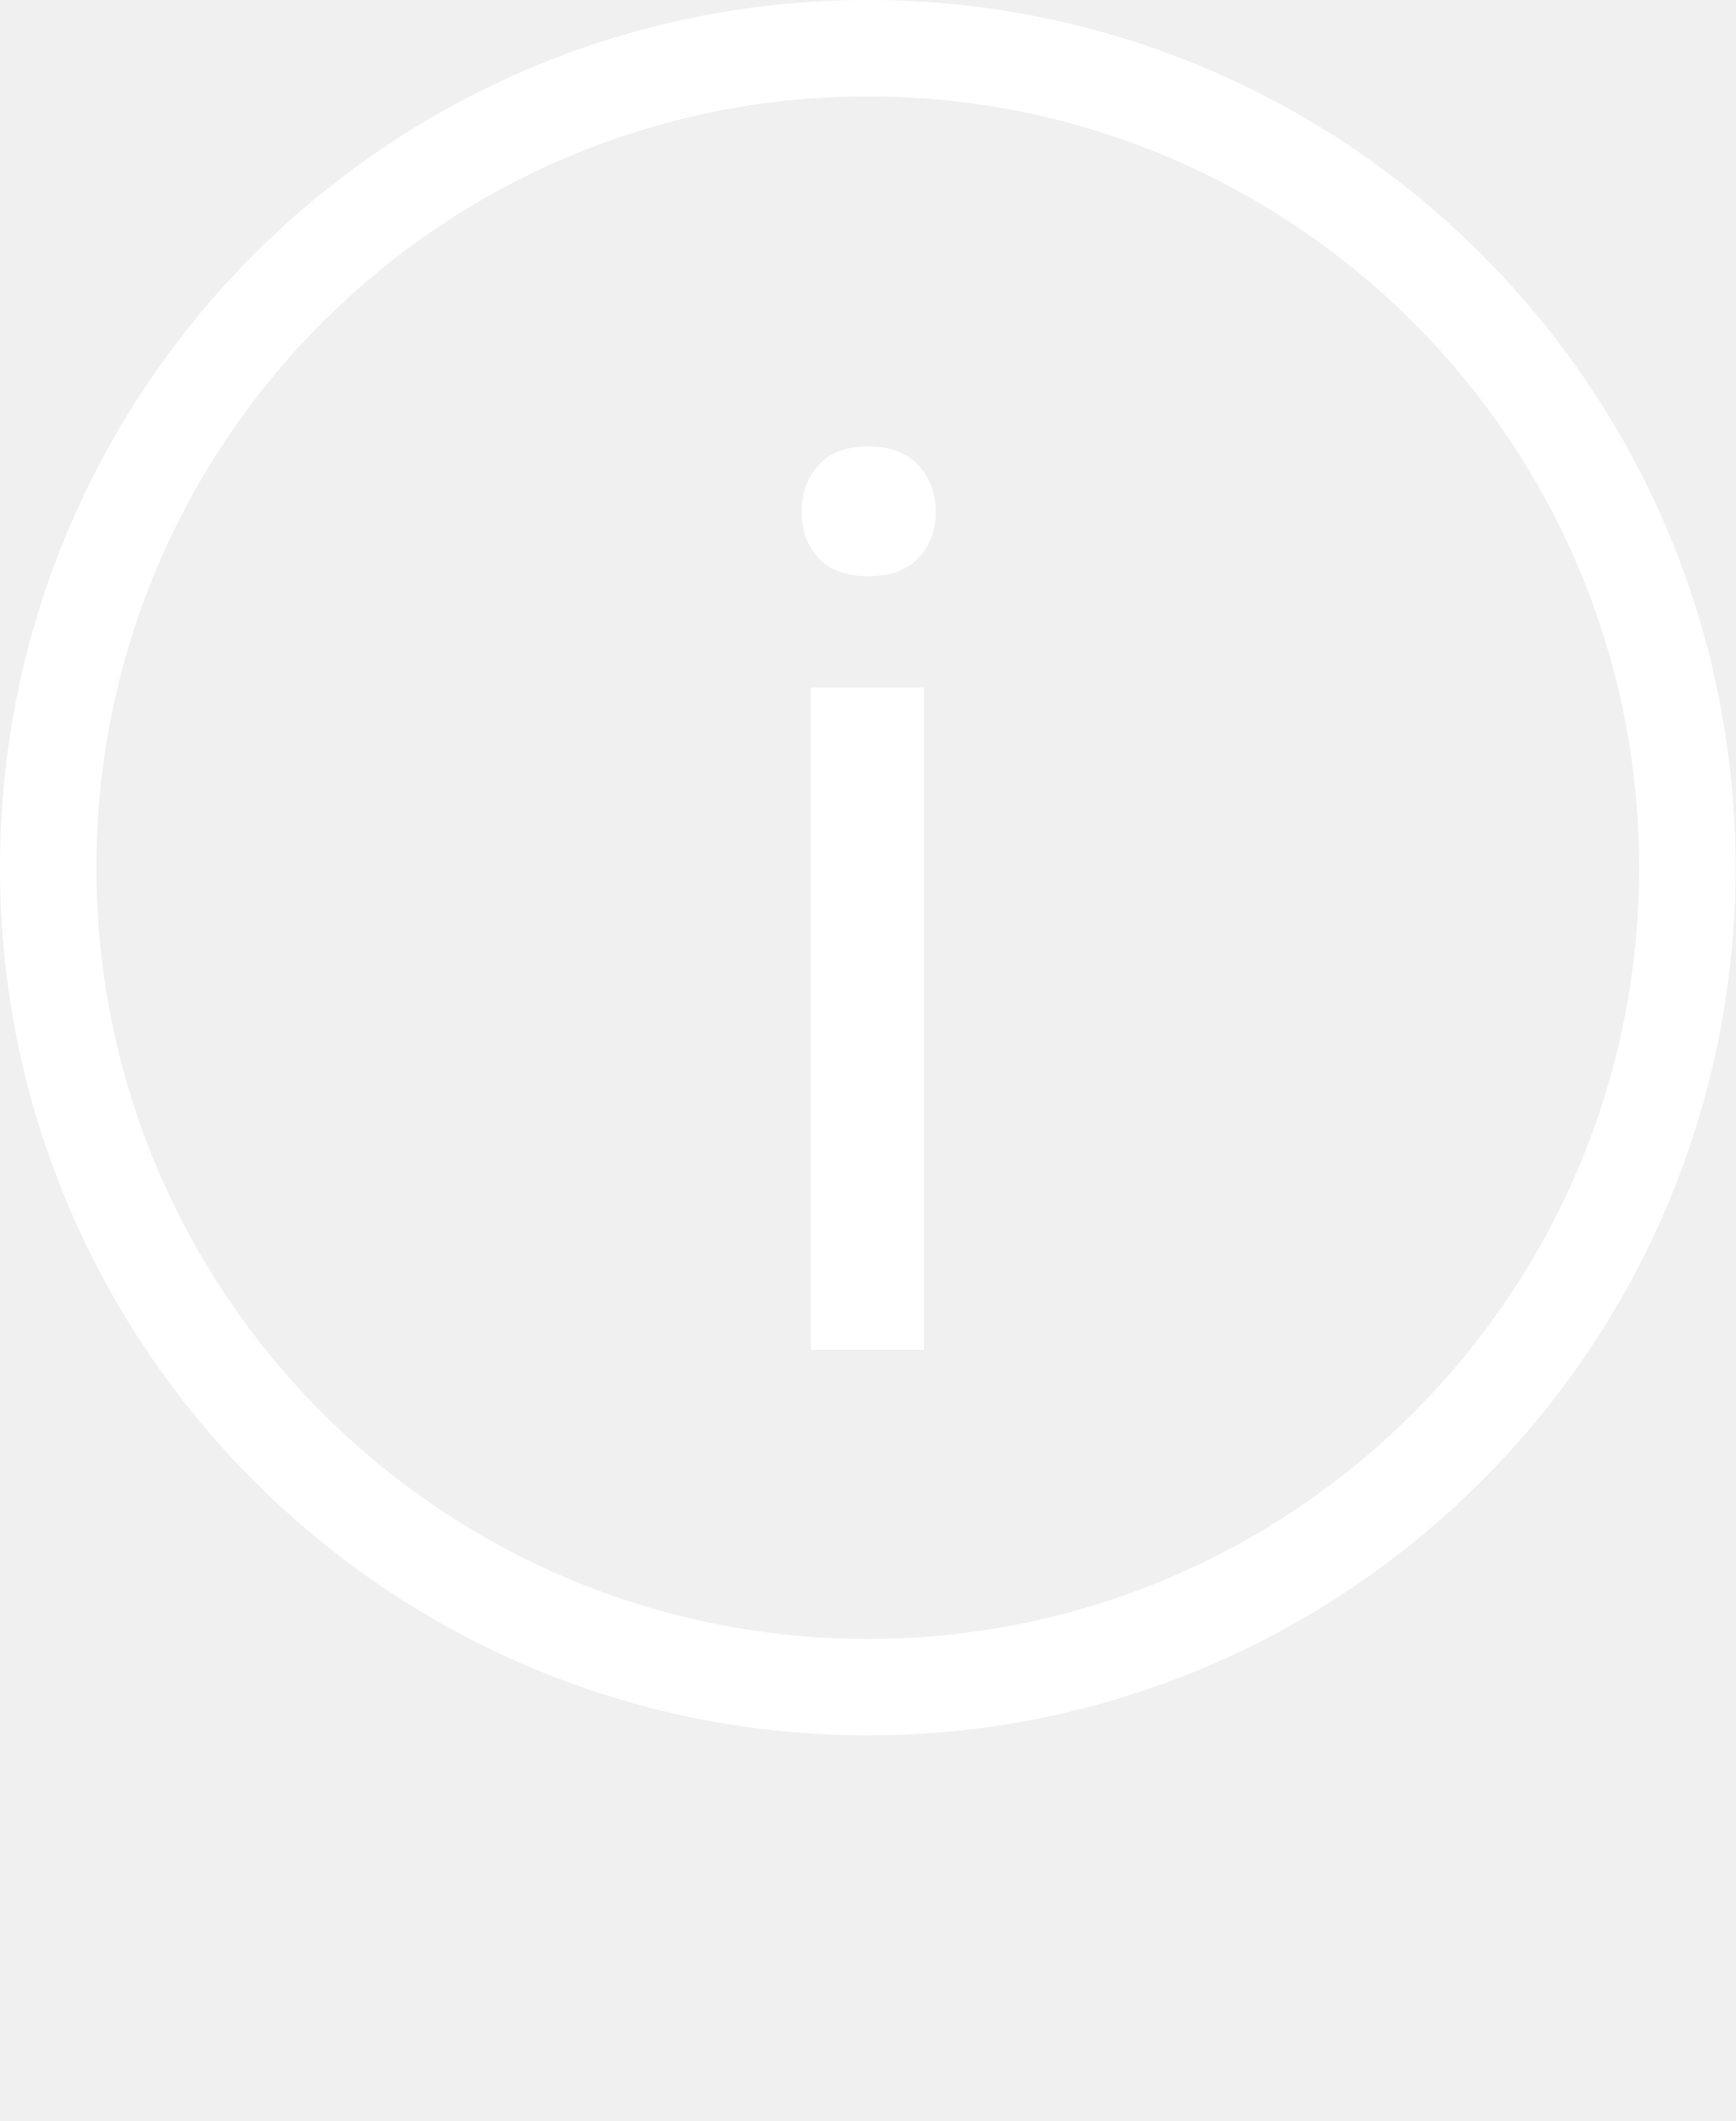
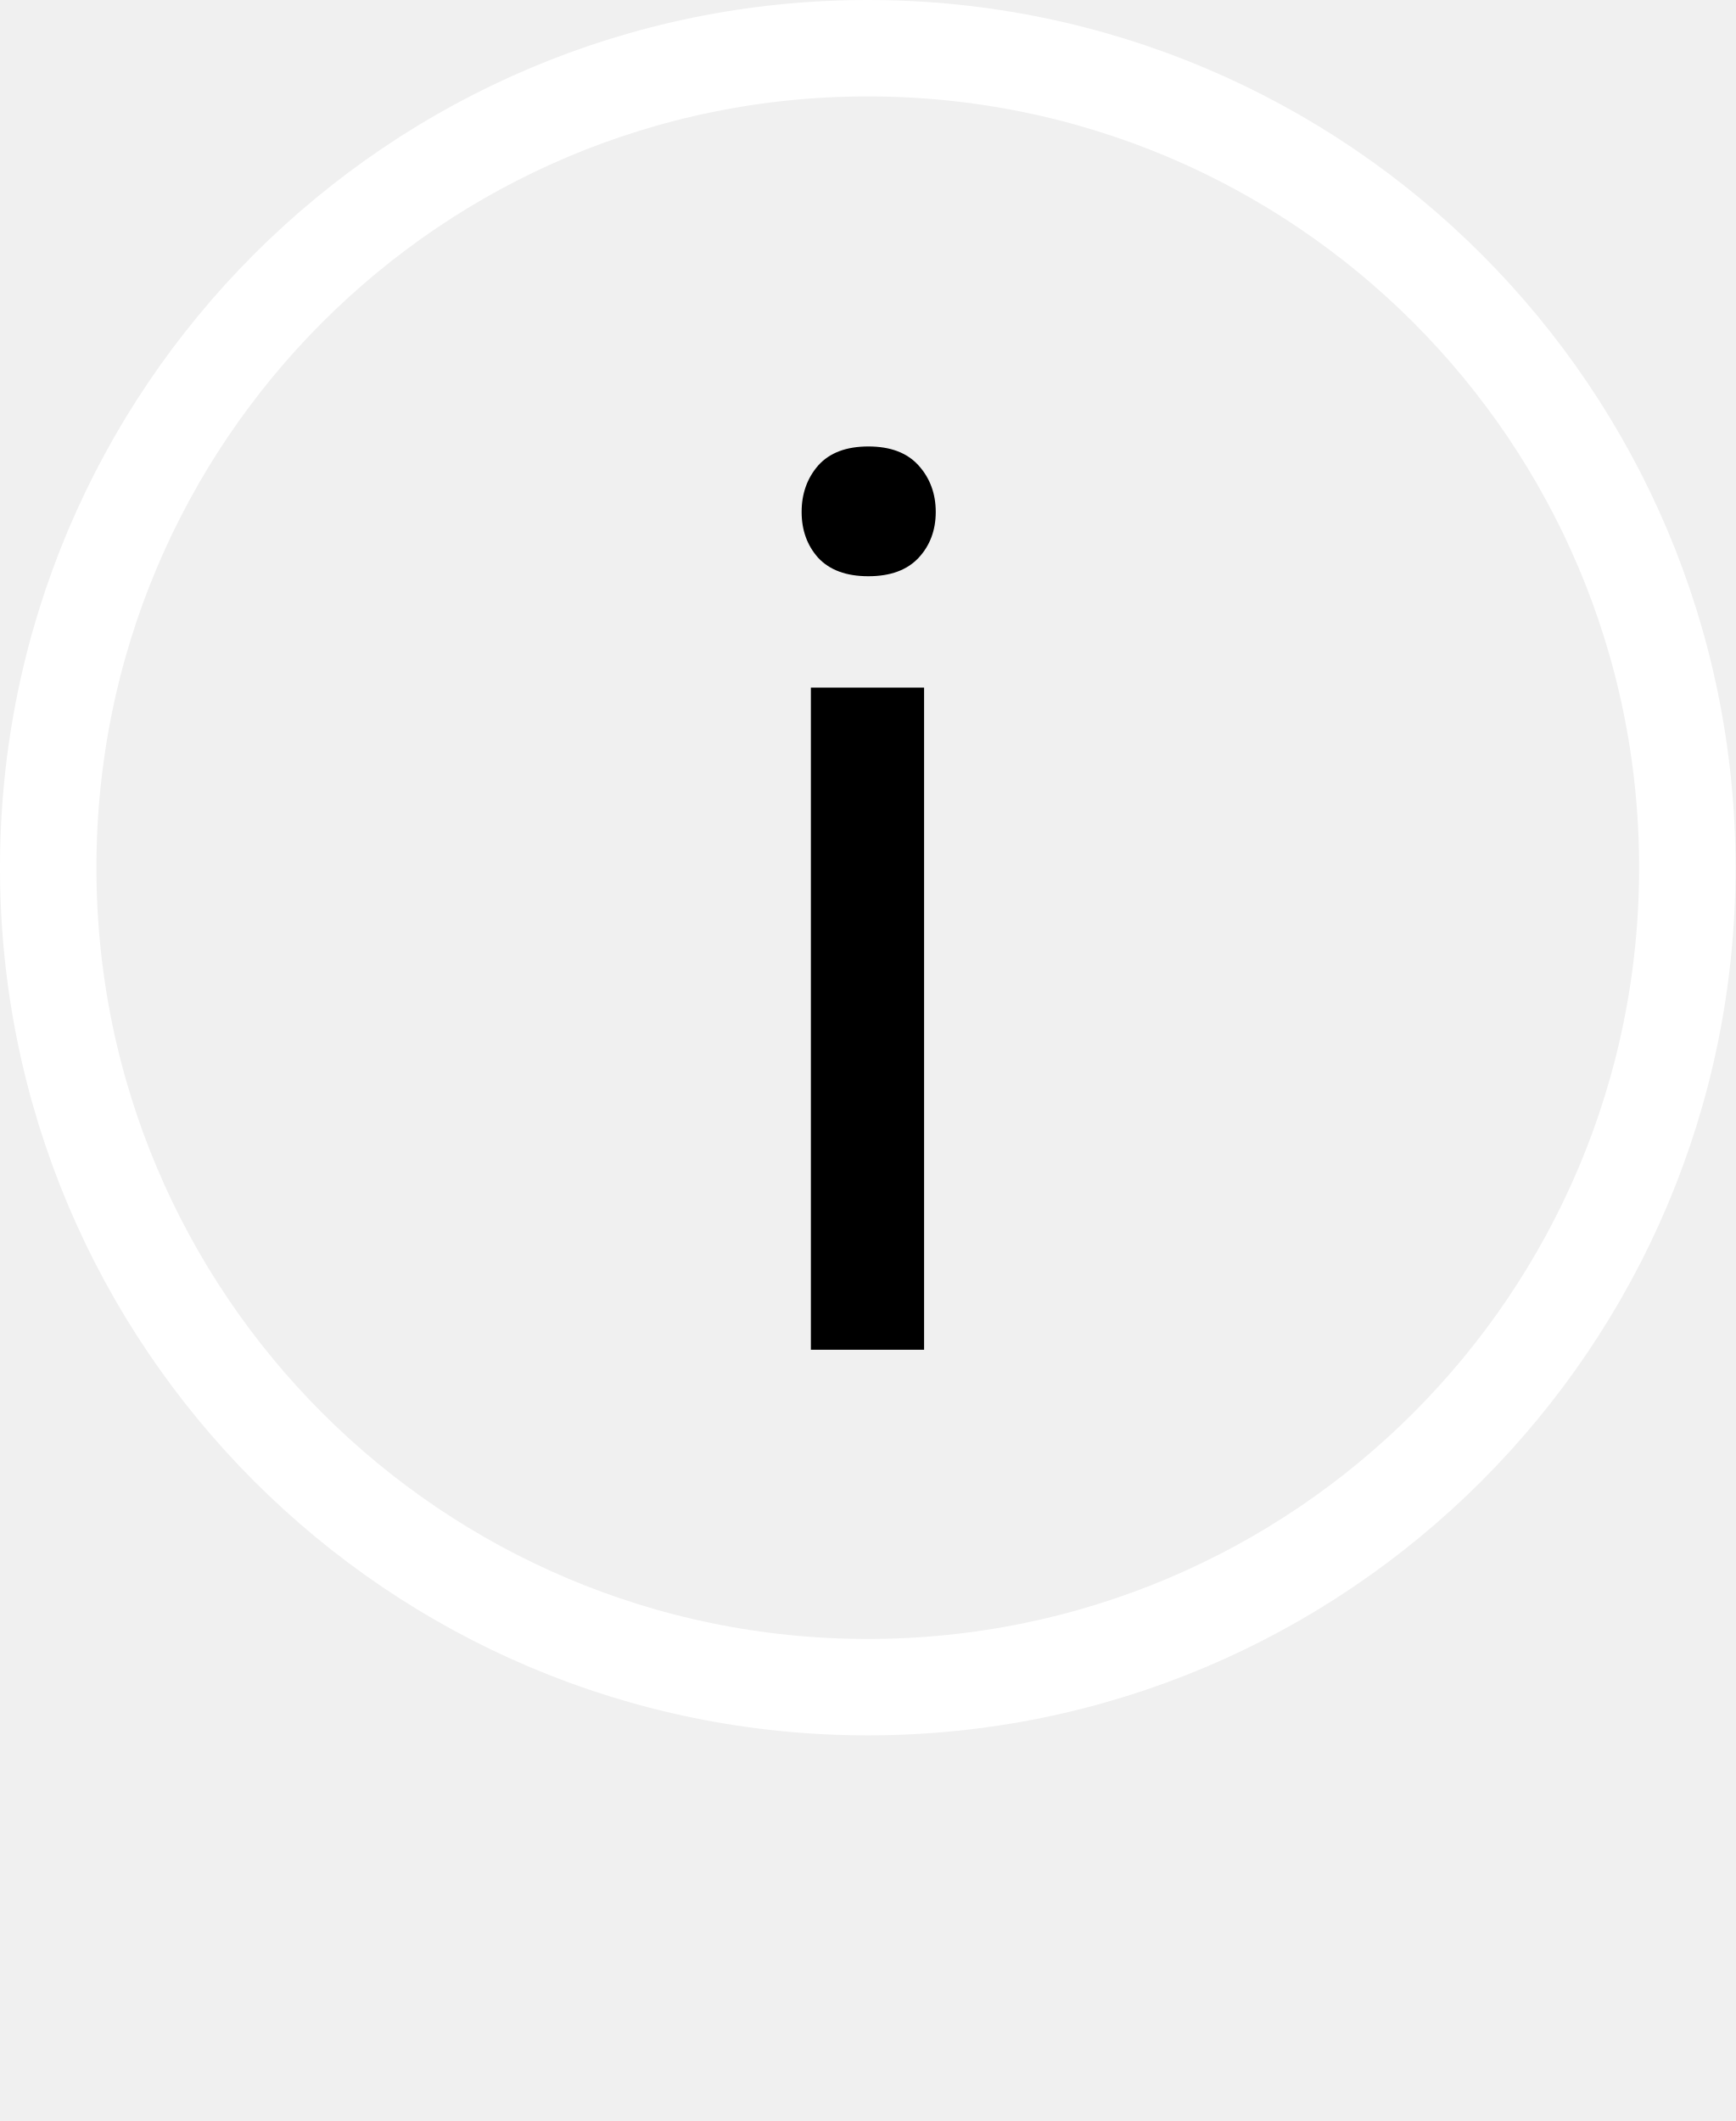
<svg xmlns="http://www.w3.org/2000/svg" width="18" height="22" viewBox="0 0 18 22" fill="none">
  <circle cx="9" cy="9" r="8.5" stroke="white" />
-   <path d="M9.584 14H8.41V7.132H9.584V14ZM8.314 5.31C8.314 5.12 8.372 4.959 8.486 4.828C8.604 4.696 8.778 4.631 9.006 4.631C9.235 4.631 9.408 4.696 9.527 4.828C9.645 4.959 9.705 5.12 9.705 5.31C9.705 5.5 9.645 5.659 9.527 5.786C9.408 5.913 9.235 5.977 9.006 5.977C8.778 5.977 8.604 5.913 8.486 5.786C8.372 5.659 8.314 5.5 8.314 5.31Z" fill="white" />
+   <path d="M9.584 14H8.41V7.132H9.584V14ZM8.314 5.31C8.314 5.12 8.372 4.959 8.486 4.828C8.604 4.696 8.778 4.631 9.006 4.631C9.235 4.631 9.408 4.696 9.527 4.828C9.645 4.959 9.705 5.12 9.705 5.31C9.705 5.5 9.645 5.659 9.527 5.786C9.408 5.913 9.235 5.977 9.006 5.977C8.778 5.977 8.604 5.913 8.486 5.786C8.372 5.659 8.314 5.5 8.314 5.31Z" fill="black" />
</svg>
